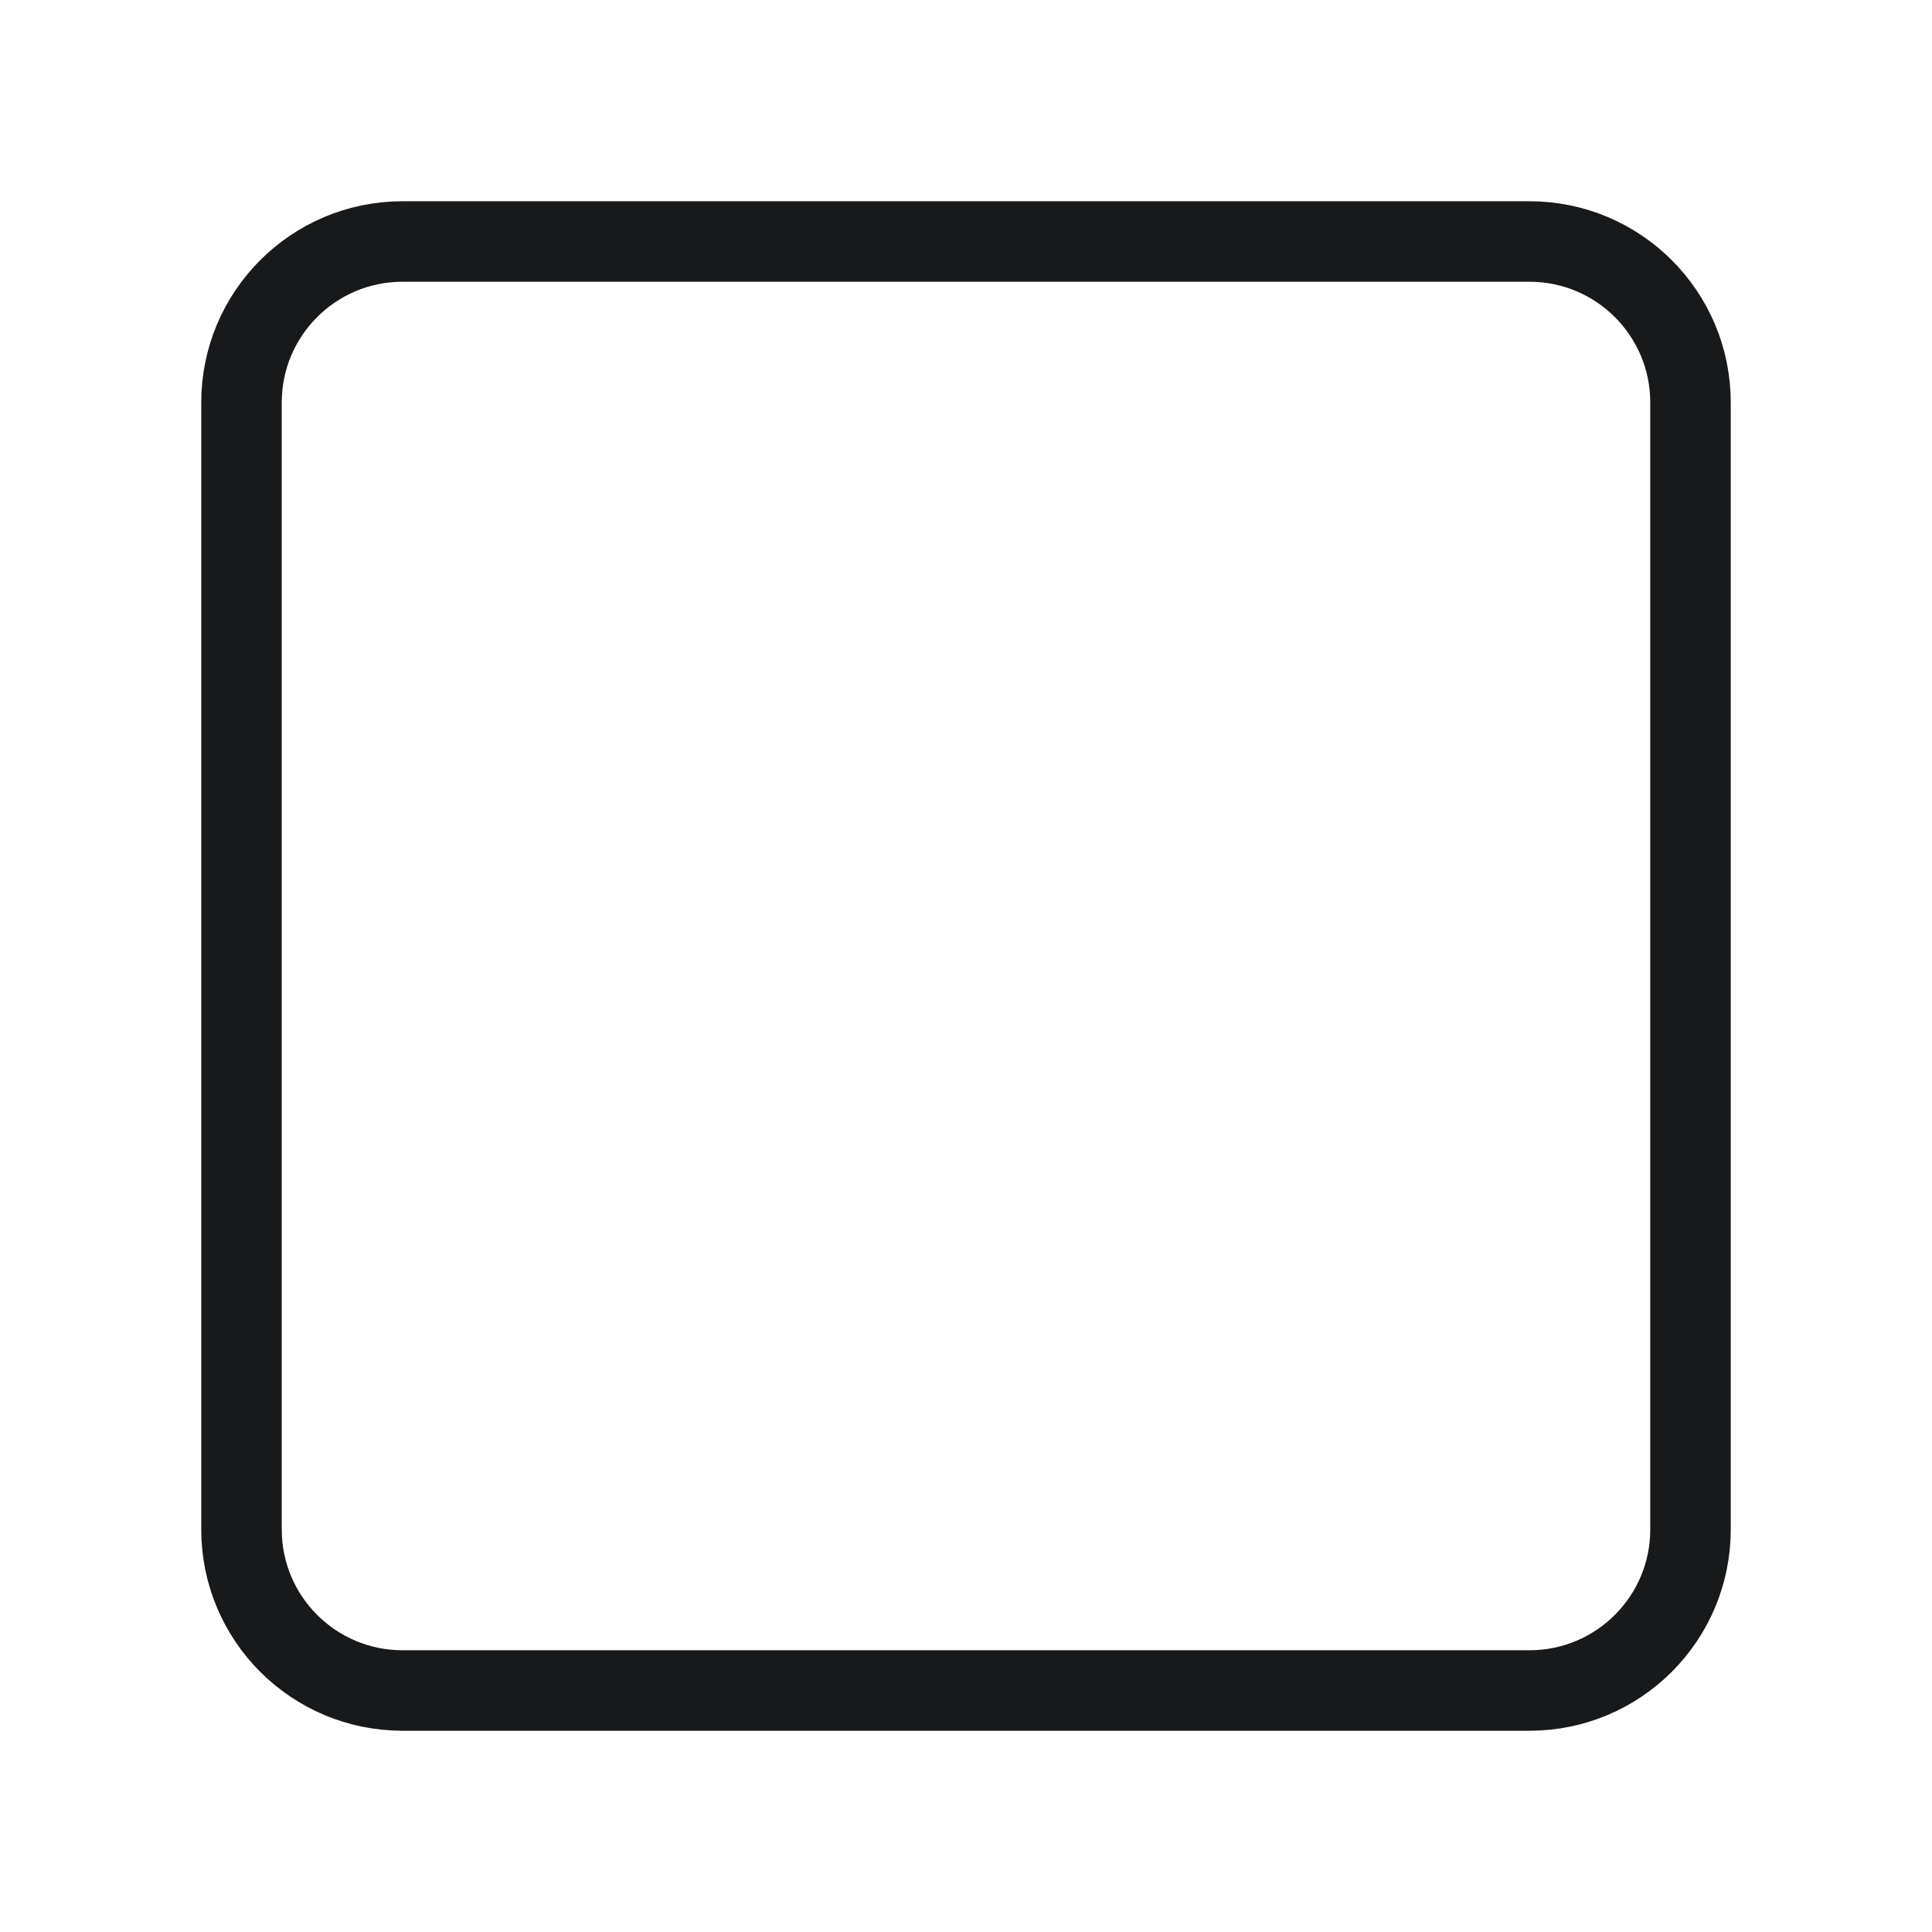
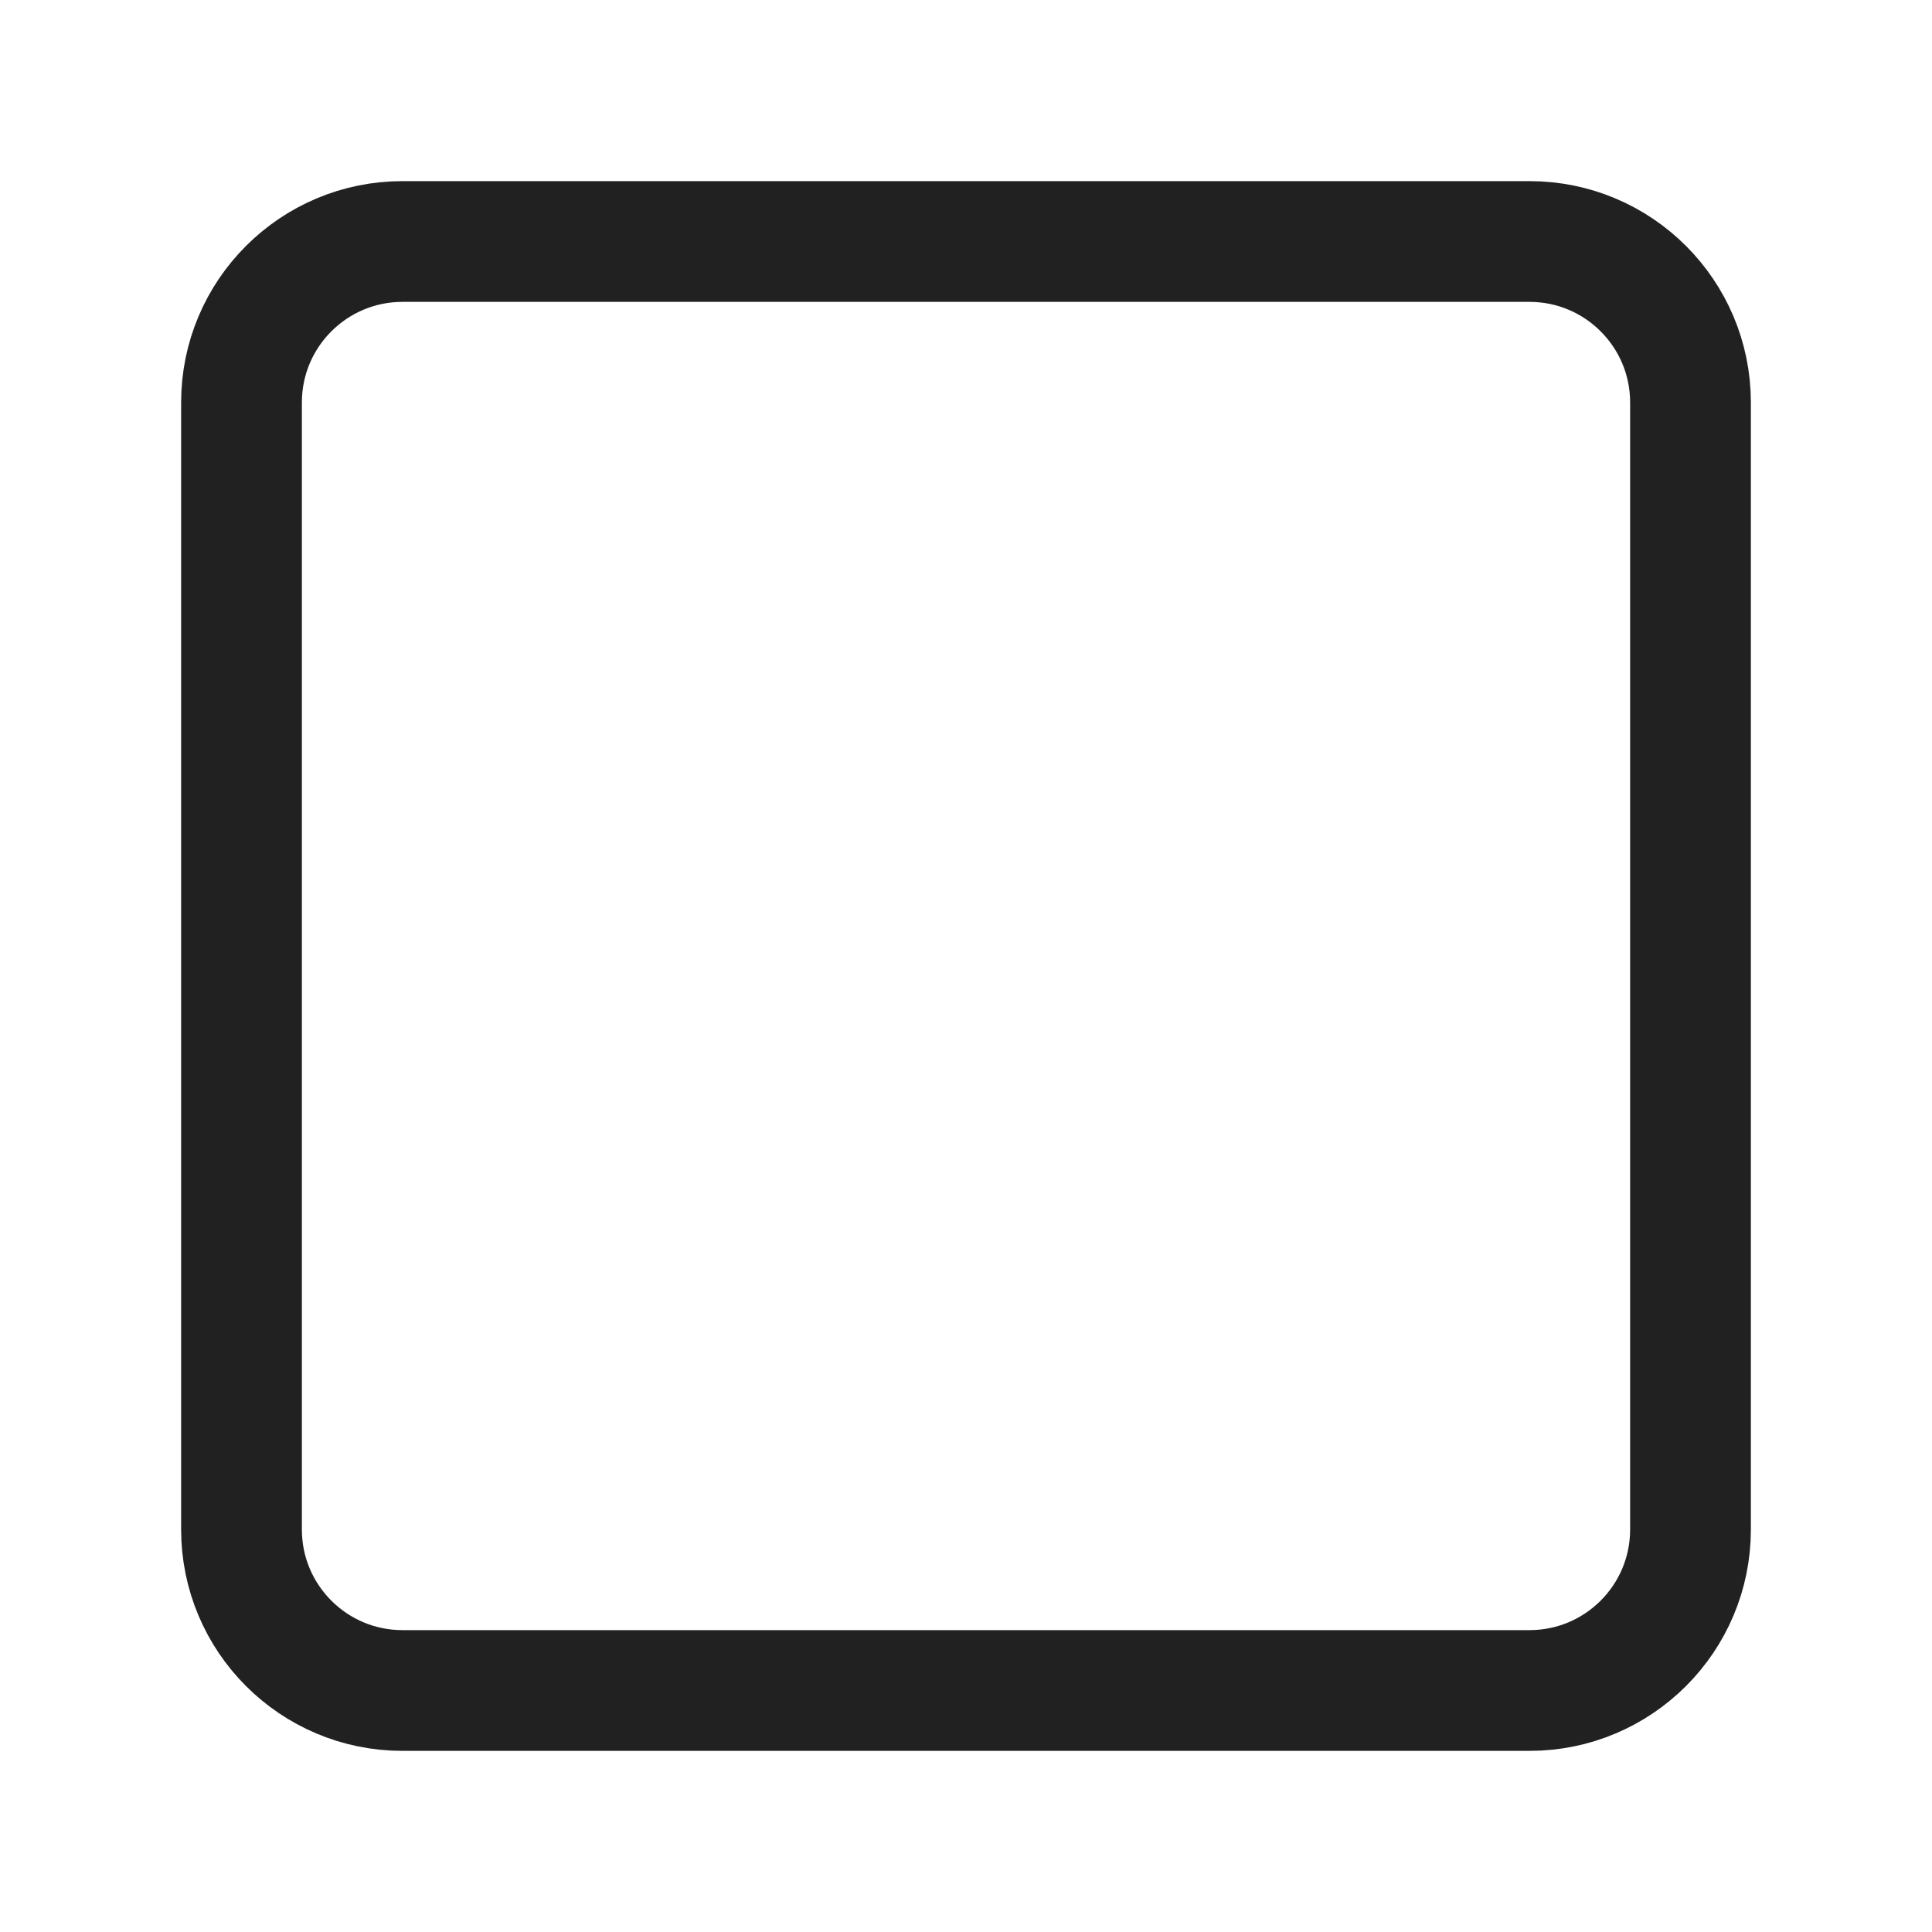
- <svg xmlns="http://www.w3.org/2000/svg" width="24" height="24" viewBox="0 0 24 24" fill="none" stroke="#18191B" stroke-width="1" stroke-linecap="round" stroke-linejoin="round" class="feather feather-square">
+ <svg xmlns="http://www.w3.org/2000/svg" width="24" height="24" viewBox="0 0 24 24" fill="none" stroke="#212121" stroke-width="1.5" stroke-linecap="round" stroke-linejoin="round" class="feather feather-square">
  <rect x="3" y="3" width="18" height="18" rx="2" ry="2" />
</svg>
